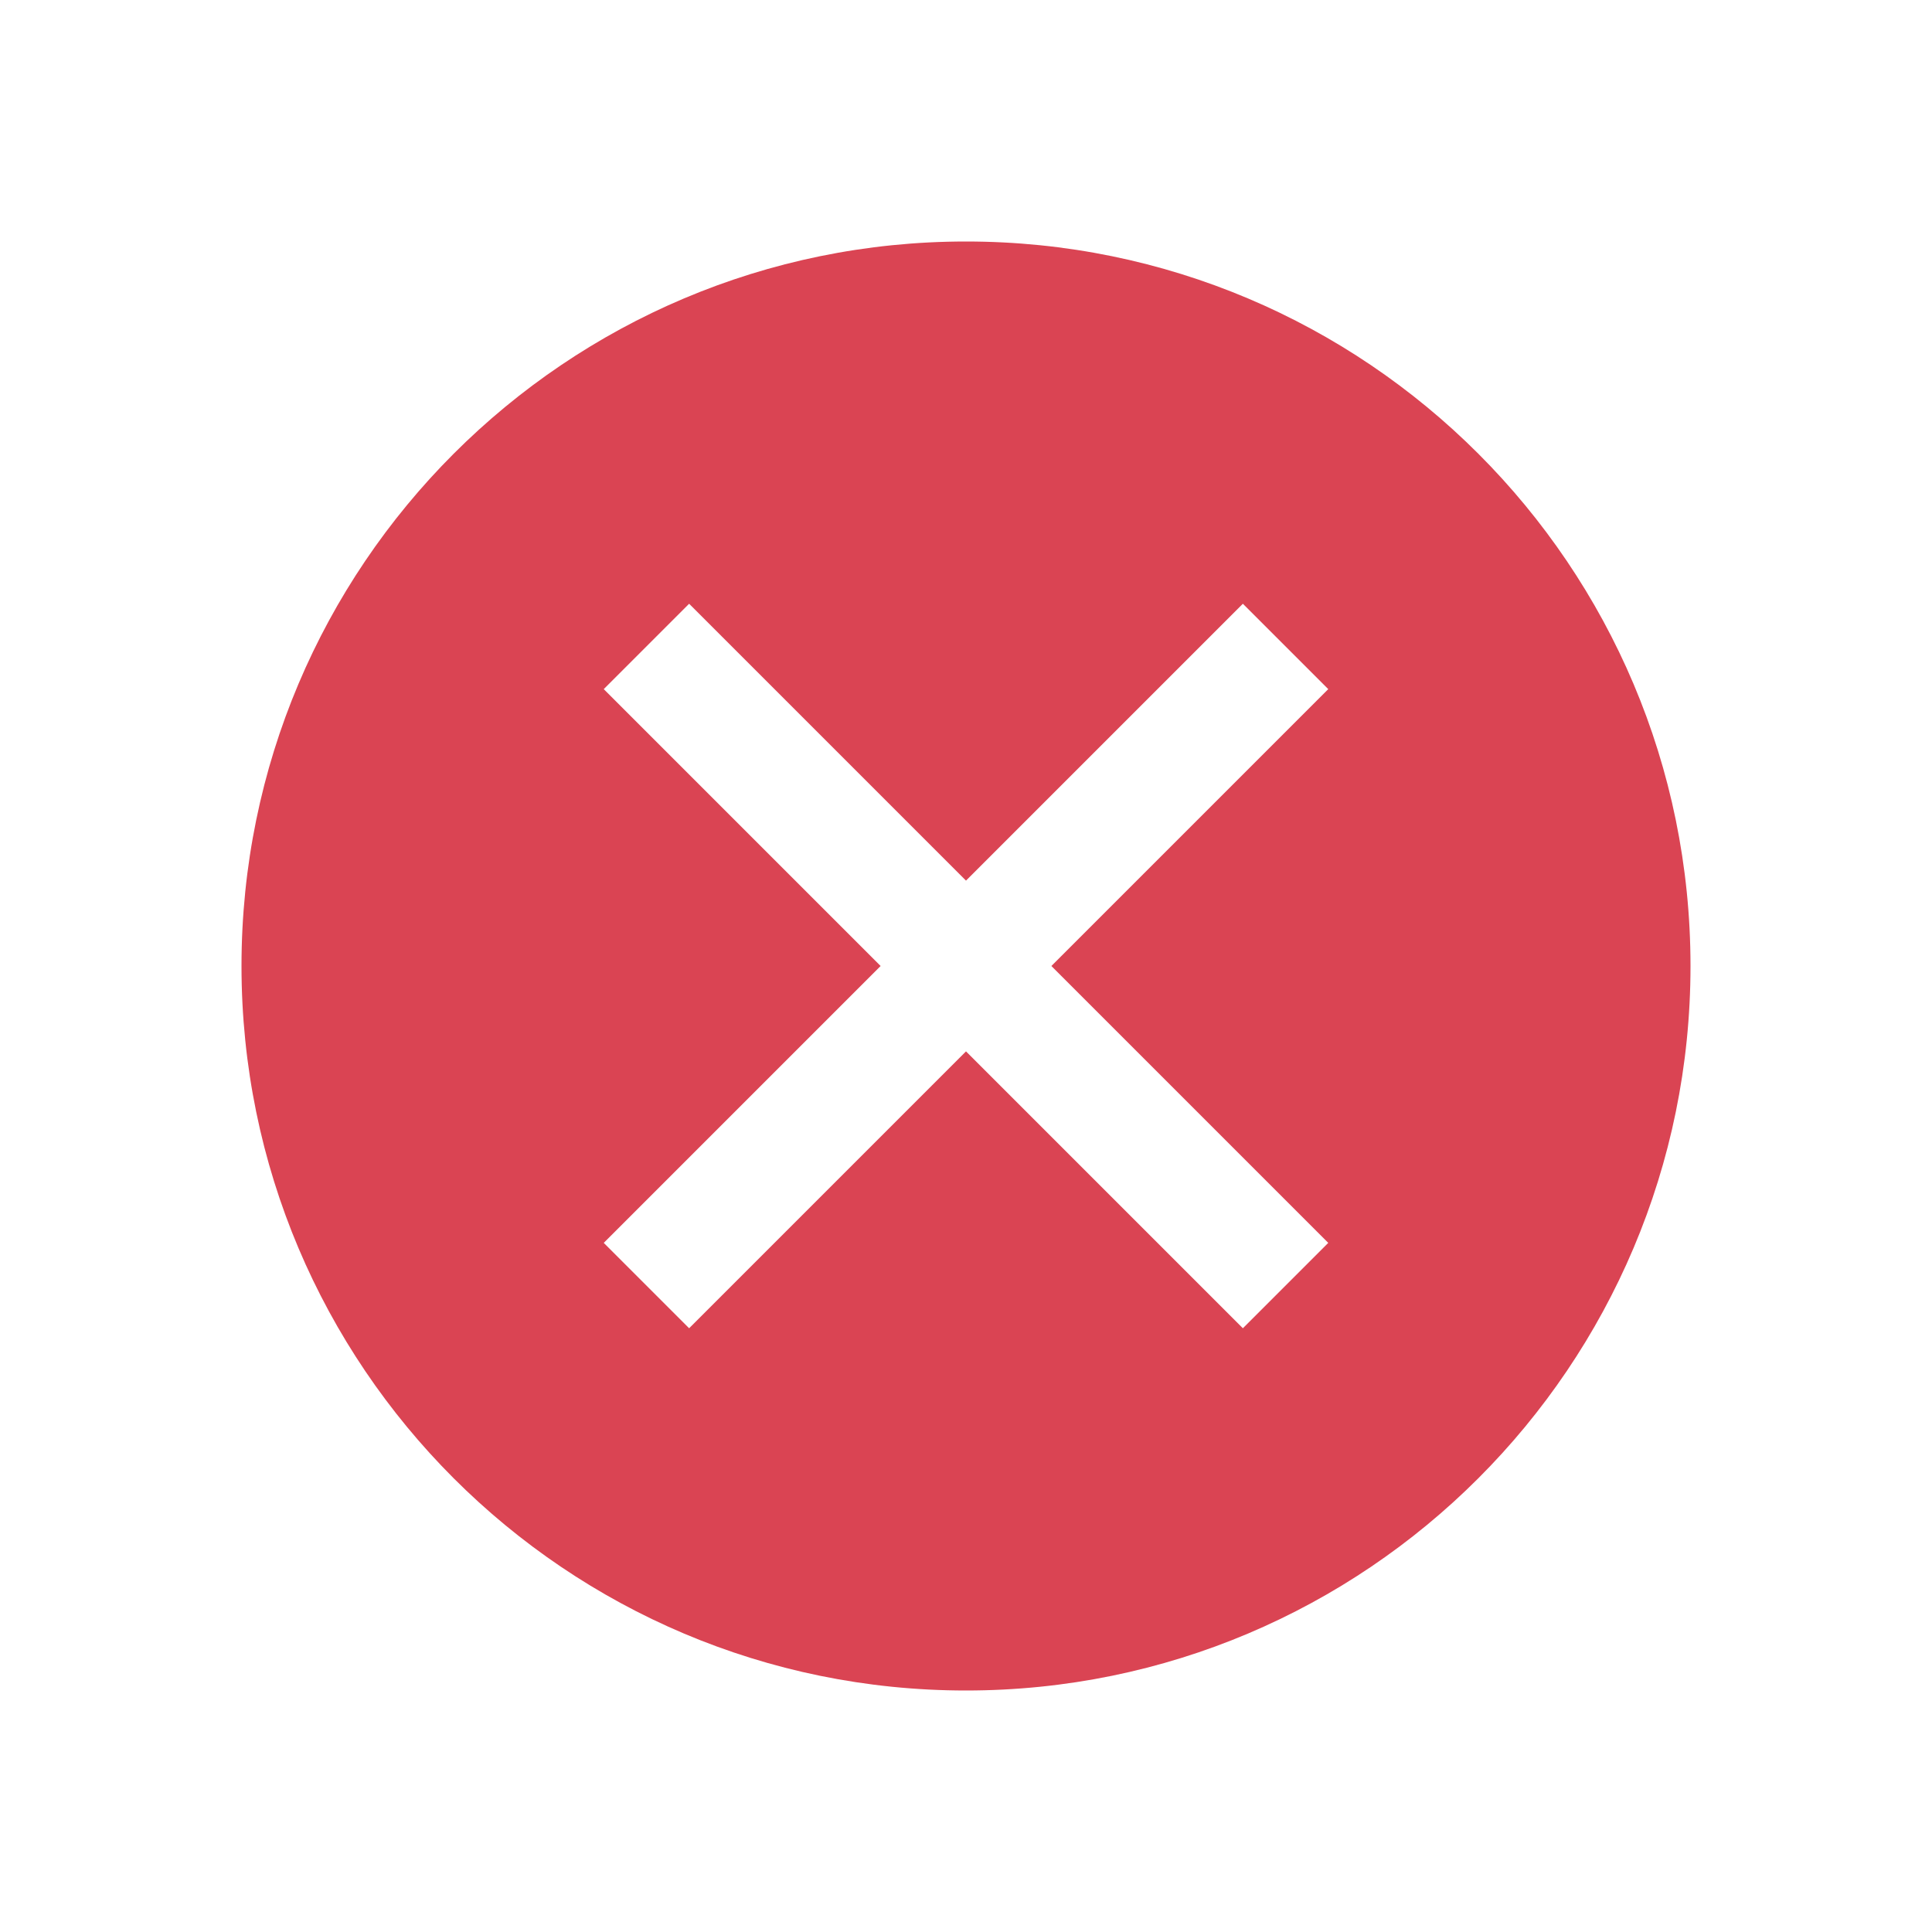
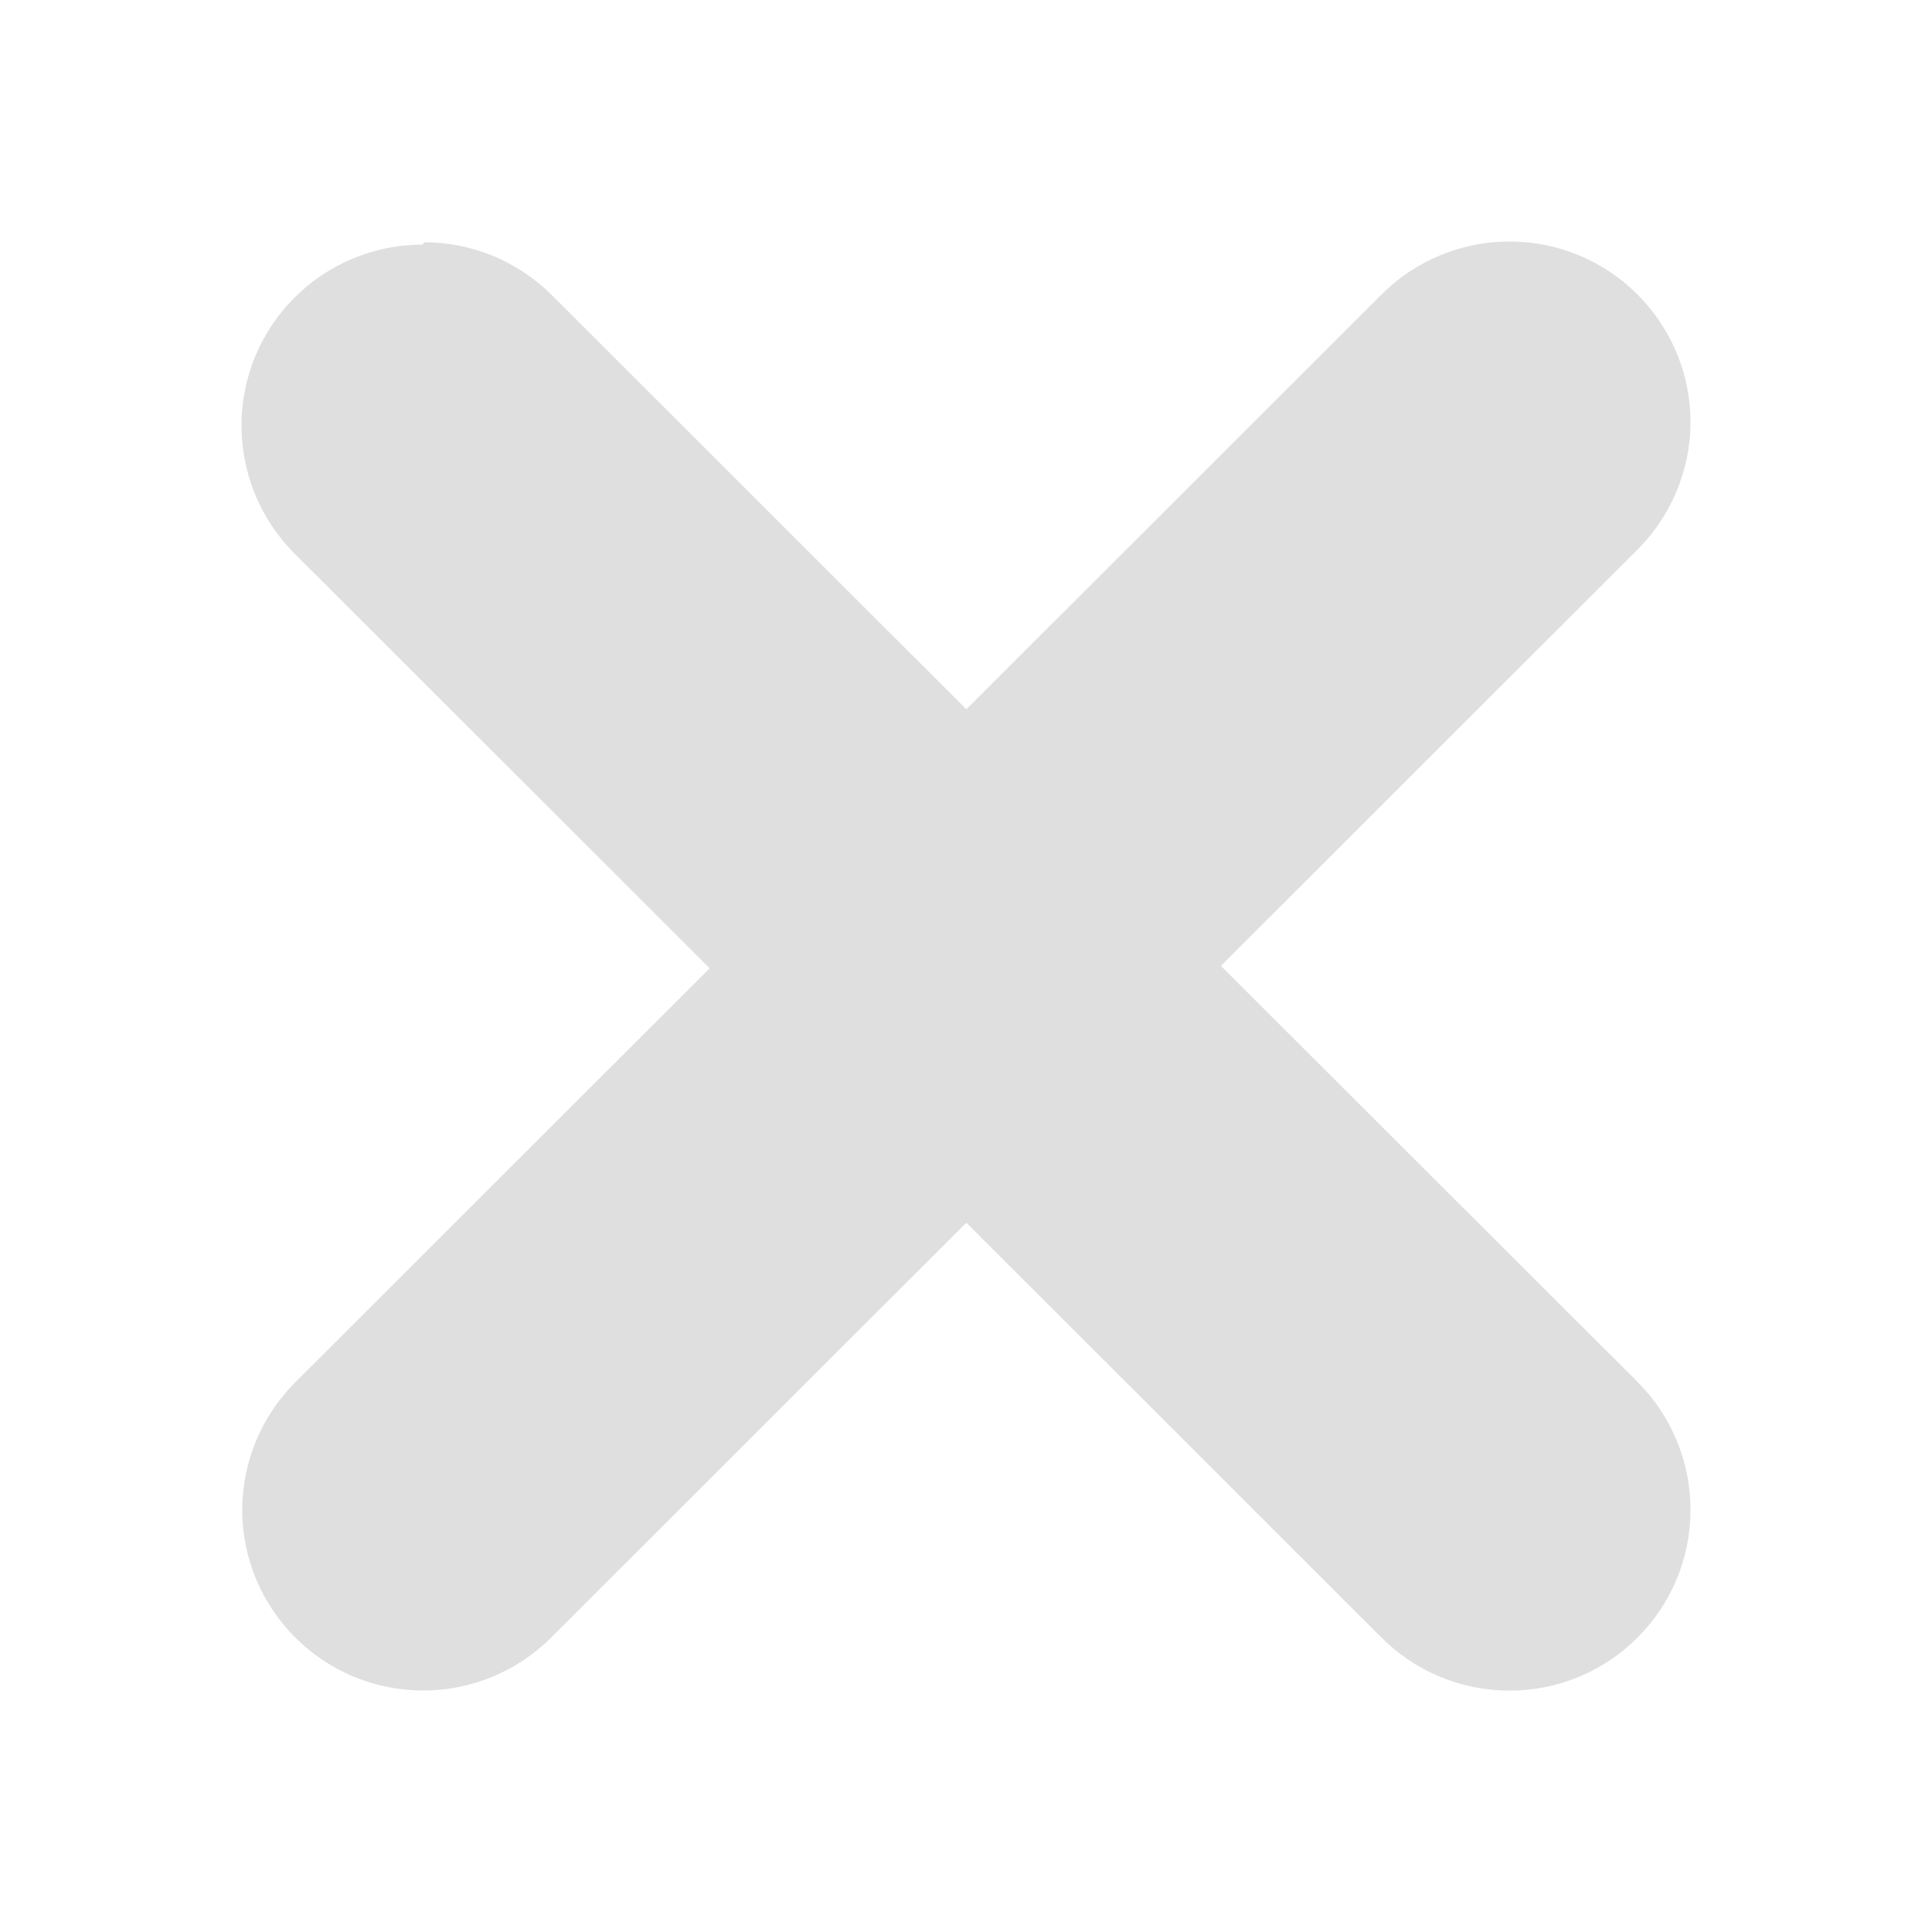
- <svg xmlns="http://www.w3.org/2000/svg" viewBox="0 0 16 16">
+ <svg xmlns="http://www.w3.org/2000/svg" viewBox="0 0 16 16" version="1.1" id="svg6">
  <defs id="defs3051">
    <style type="text/css" id="current-color-scheme">
      .ColorScheme-Text {
        color:#eff0f1;
      }
      .ColorScheme-NegativeText {
        color:#da4453;
      }
      </style>
  </defs>
-   <path style="fill:currentColor;fill-opacity:1;stroke:none" class="ColorScheme-NegativeText" d="M 8,2 A 6,6 0 0 0 2,8 6,6 0 0 0 8,14 6,6 0 0 0 14,8 6,6 0 0 0 8,2 Z M 5.707,5 8,7.293 10.293,5 11,5.707 8.707,8 11,10.293 10.293,11 8,8.707 5.707,11 5,10.293 7.293,8 5,5.707 5.707,5 Z" />
+   <path style="color:#dfdfdf;fill:currentColor;stroke-width:1.499" class="ColorScheme-Text" d="M 12.501,2 A 1.499,1.498 0 0 0 11.441,2.439 L 8.003,5.874 4.58,2.454 A 1.499,1.498 0 0 0 4.565,2.439 1.499,1.498 0 0 0 3.514,2.006 l -0.015,0.02 A 1.499,1.498 0 0 0 2,3.525 1.499,1.498 0 0 0 2.439,4.584 L 5.877,8.019 2.439,11.454 a 1.499,1.498 0 0 0 -0.433,1.048 1.499,1.498 0 0 0 1.499,1.498 1.499,1.498 0 0 0 1.06,-0.439 l 3.438,-3.435 3.423,3.421 a 1.499,1.498 0 0 0 1.075,0.454 1.499,1.498 0 0 0 1.499,-1.498 1.499,1.498 0 0 0 -0.439,-1.059 L 10.111,7.999 13.534,4.578 A 1.499,1.498 0 0 0 14,3.498 1.499,1.498 0 0 0 12.501,2 Z" id="path5" />
</svg>
